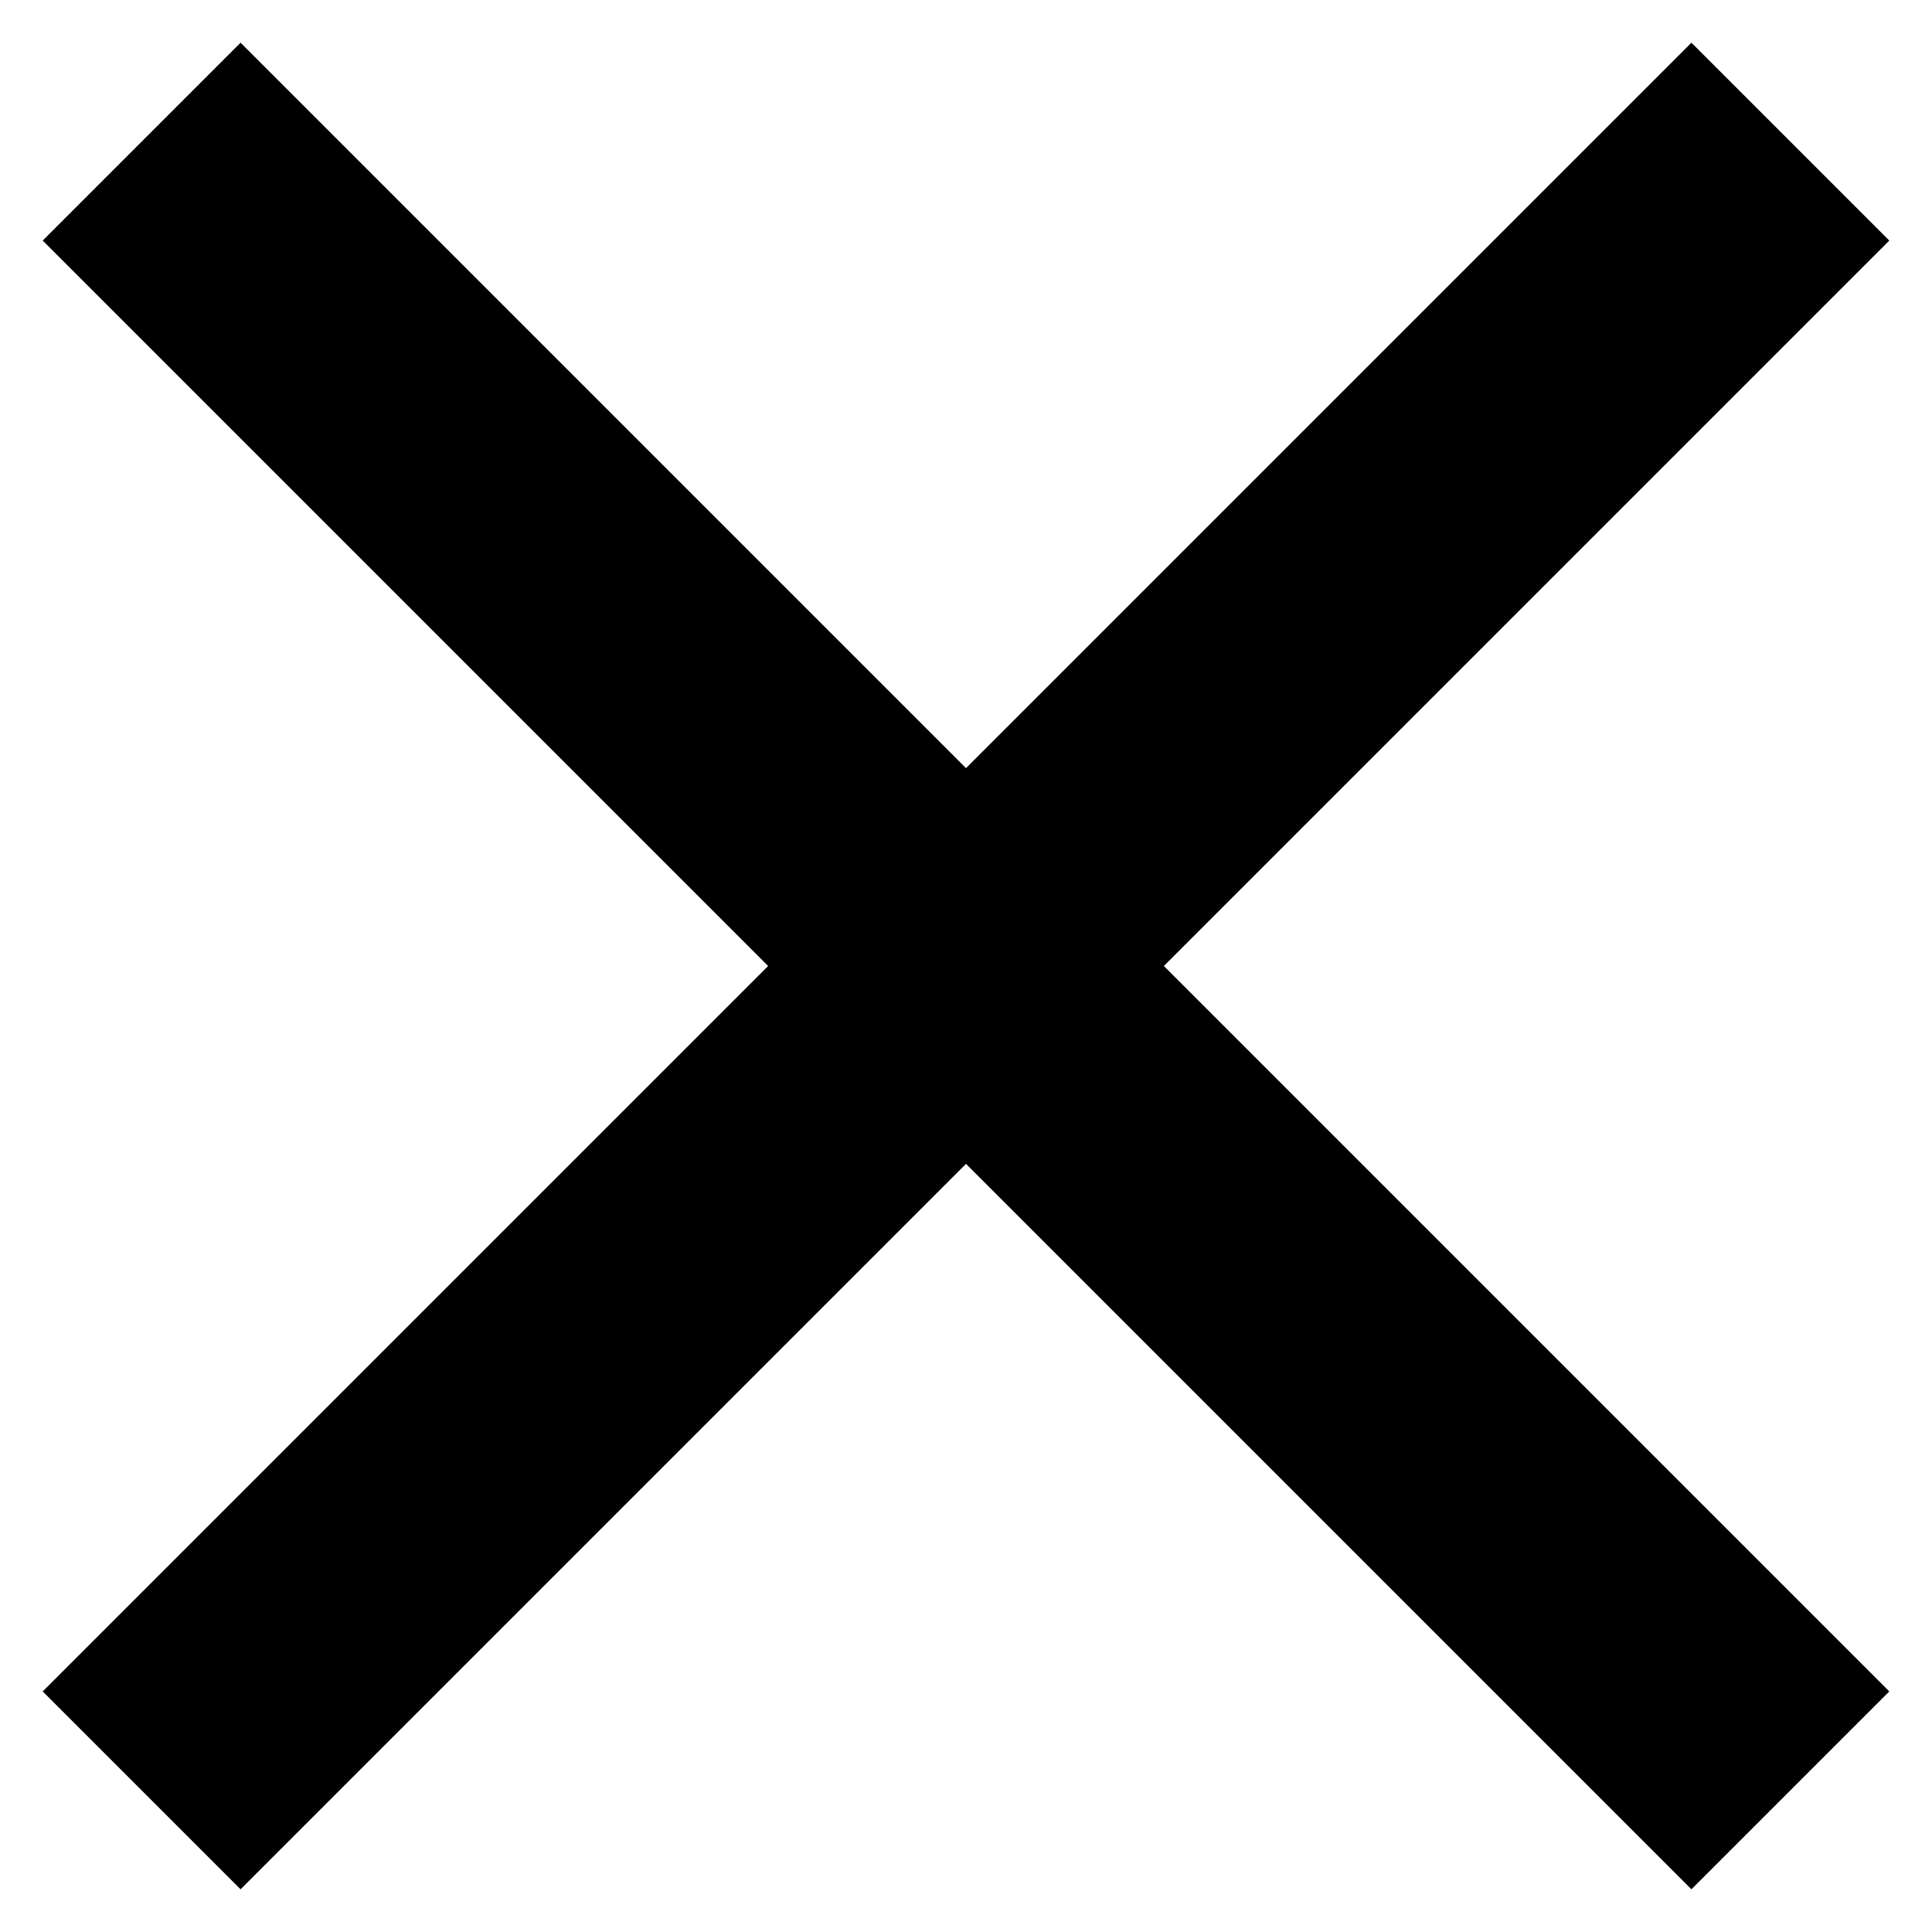
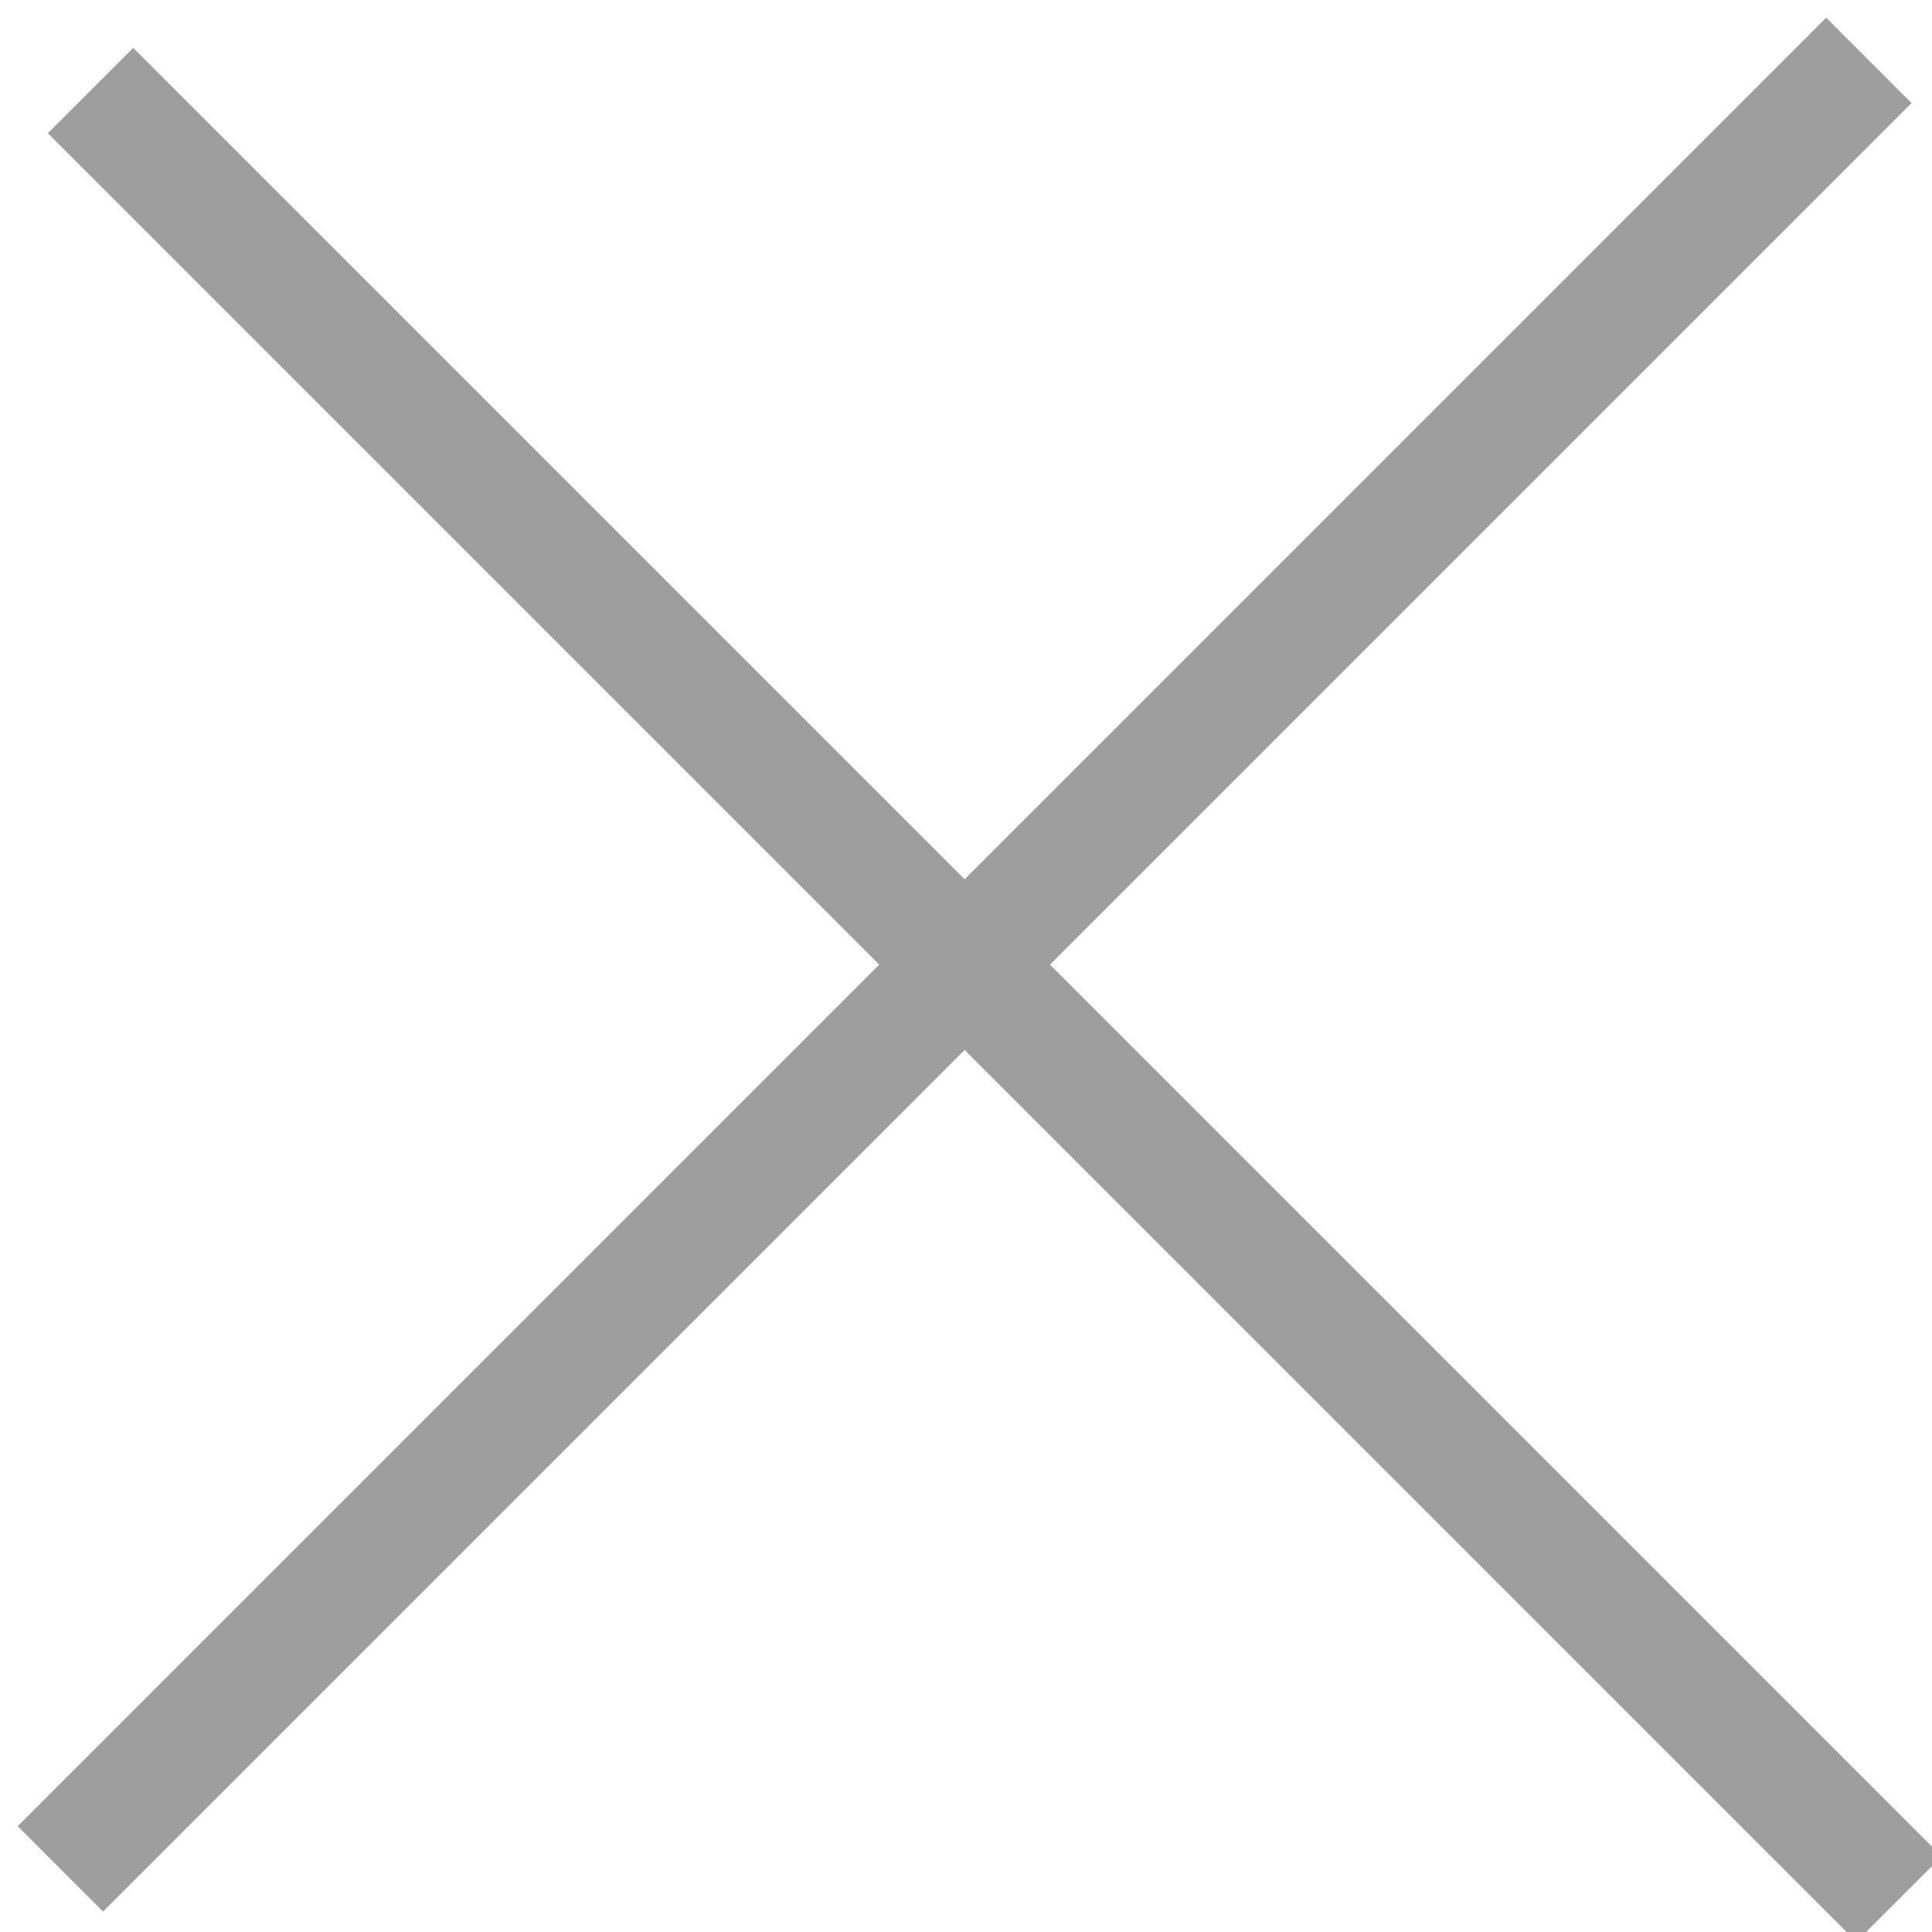
- <svg xmlns="http://www.w3.org/2000/svg" height="29" width="29" viewBox="0 0 29 29" id="svg2" version="1.1">
-   <defs id="defs8" />
-   <path d="M 17.47,14.5 28.359,3.611 25.389,0.641 14.5,11.53 3.611,0.641 0.641,3.611 11.53,14.5 0.641,25.389 3.611,28.359 14.5,17.47 25.389,28.359 28.359,25.389 17.47,14.5 Z m 0,0" id="path4" style="fill:#000000;fill-rule:evenodd" />
+ <svg xmlns="http://www.w3.org/2000/svg" width="32px" height="32px" viewBox="0 0 32 32" version="1.1">
+   <defs />
+   <g id="Page-1" stroke="none" stroke-width="1" fill="none" fill-rule="evenodd" stroke-linecap="square">
+     <g id="POP-UP-Search-" transform="translate(-1349, -69)" stroke="#9E9E9E" fill="#9E9E9E">
+       <path d="M1364.27,84.977 L1350.854,71.561 L1350.5,71.207 L1351.207,70.5 L1351.561,70.854 L1364.977,84.27 L1378.893,70.354 L1379.247,70 L1379.954,70.707 L1379.6,71.061 L1365.684,84.977 L1380.1,99.393 L1380.454,99.747 L1379.747,100.454 L1379.393,100.1 L1364.977,85.684 L1351.061,99.6 L1350.707,99.954 L1350,99.247 L1350.354,98.893 L1364.27,84.977 Z" id="Combined-Shape" />
+     </g>
+   </g>
</svg>
